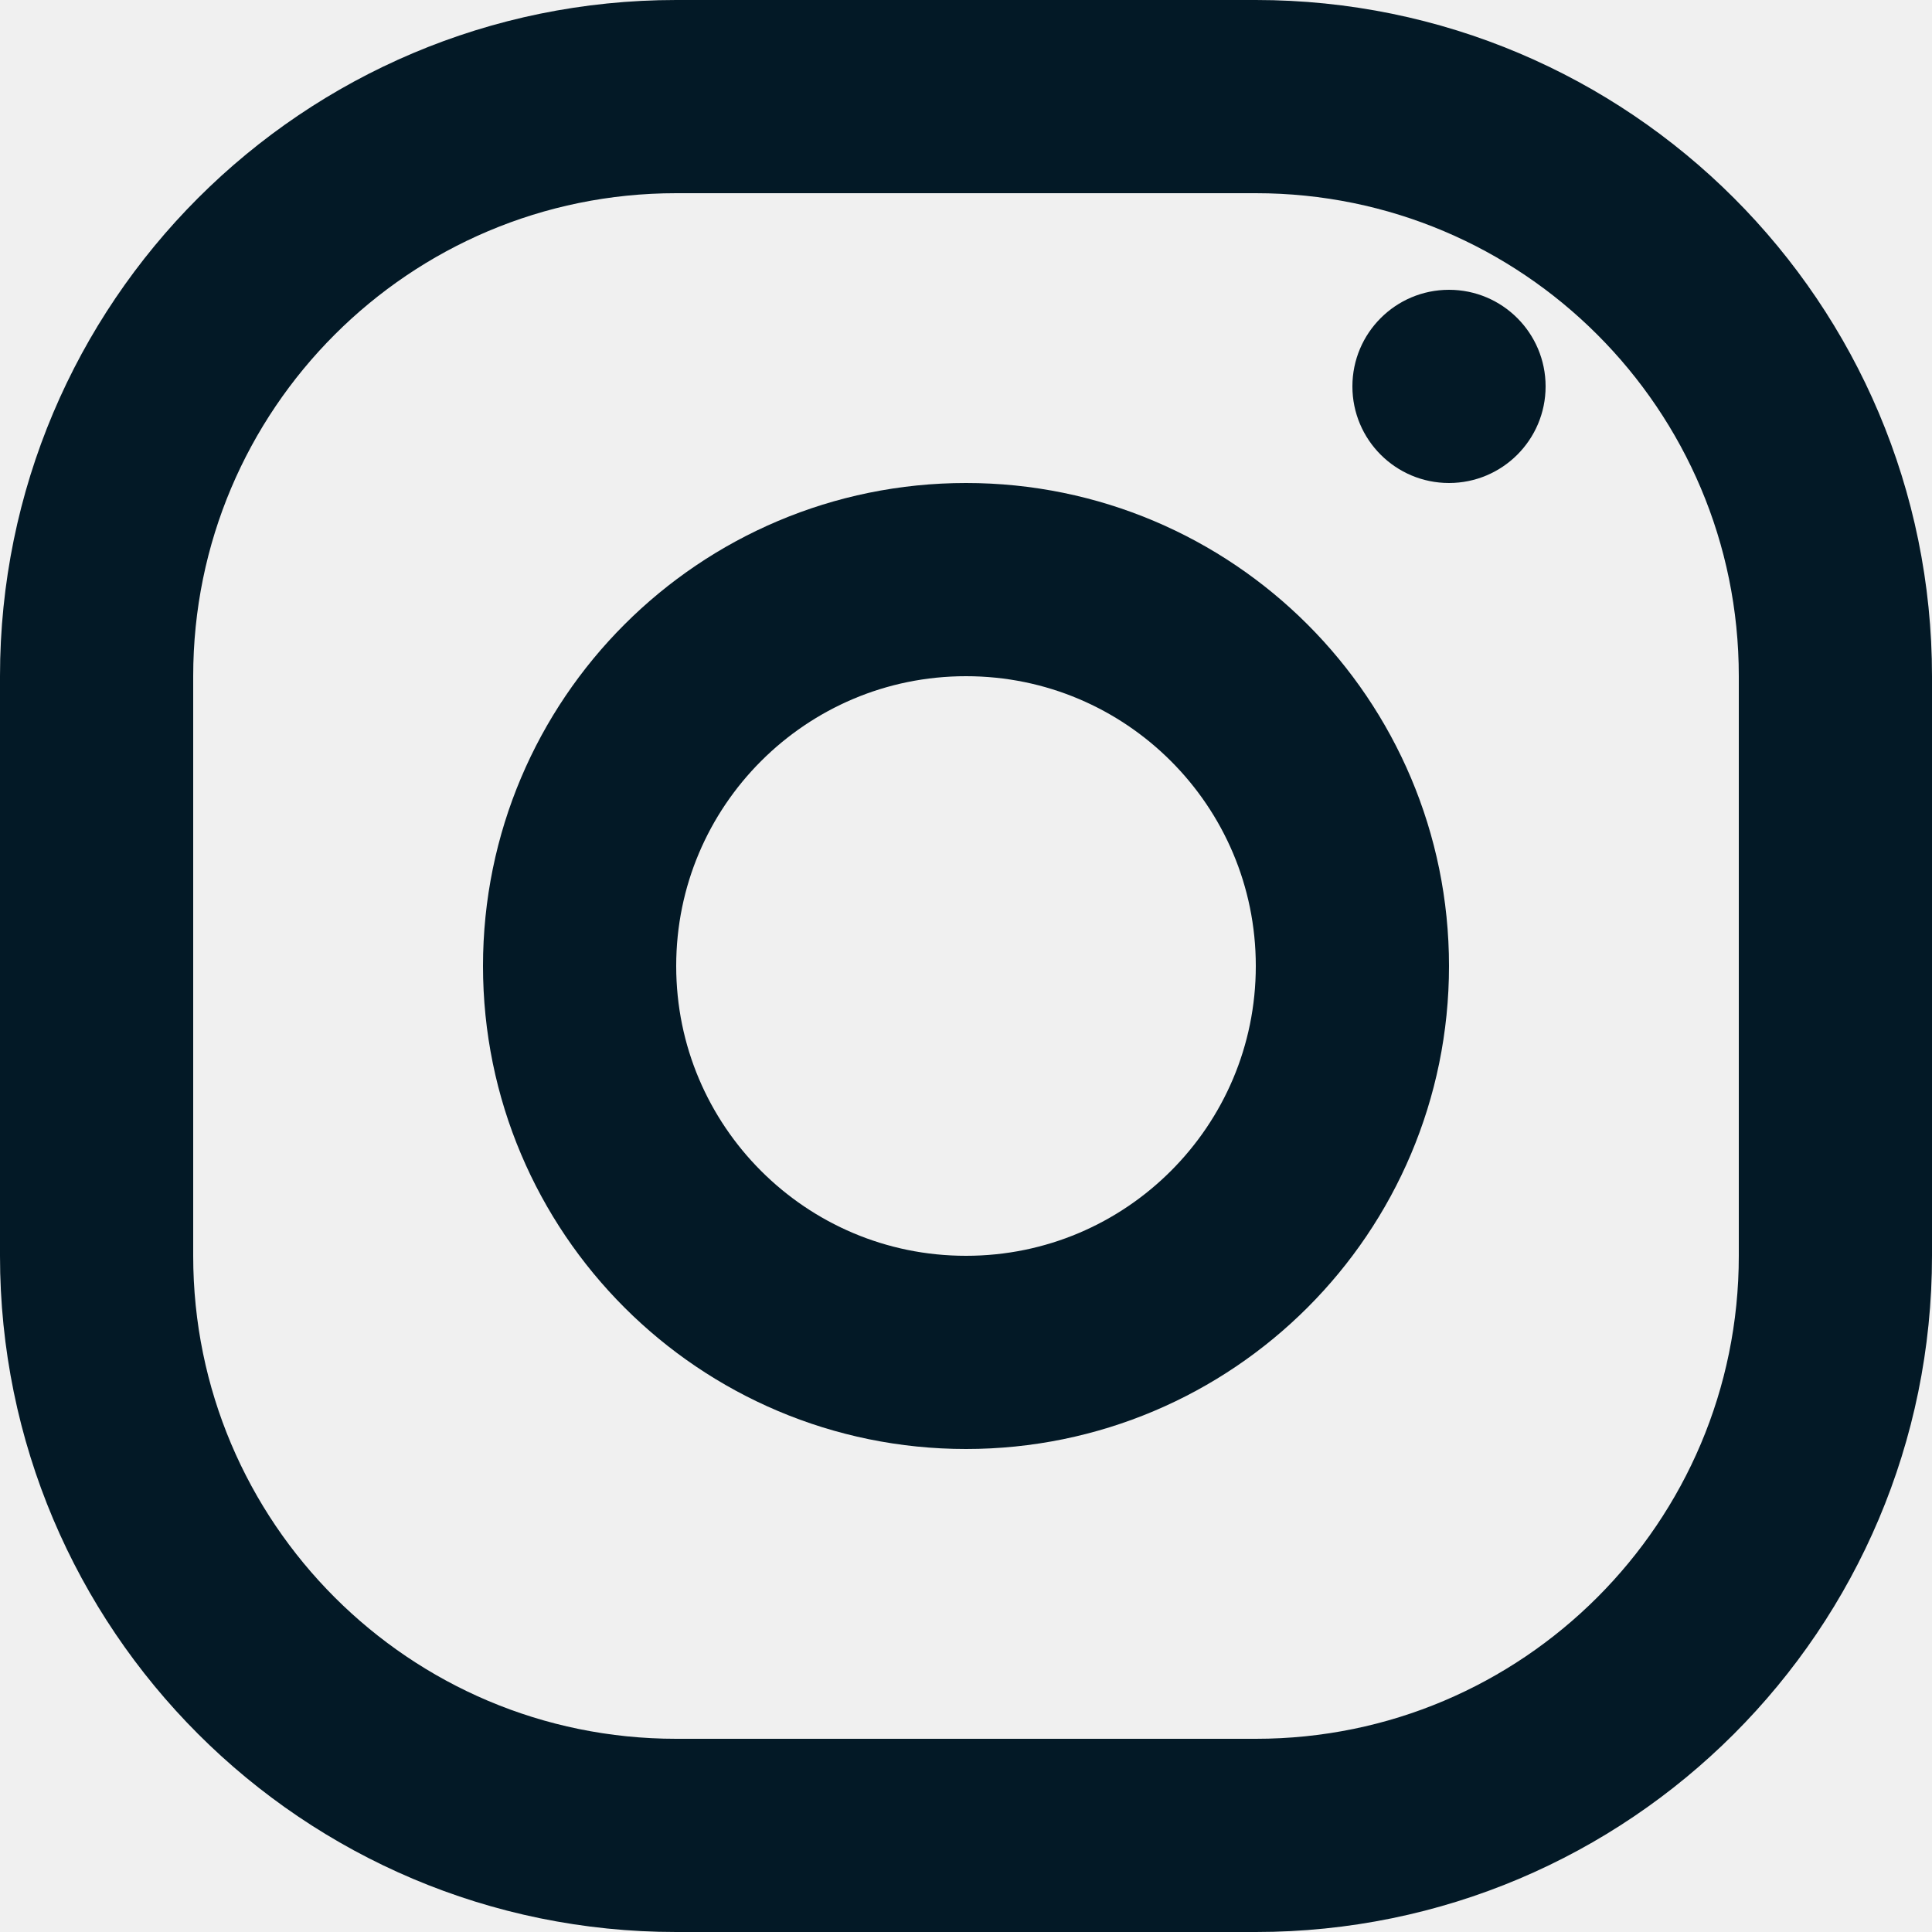
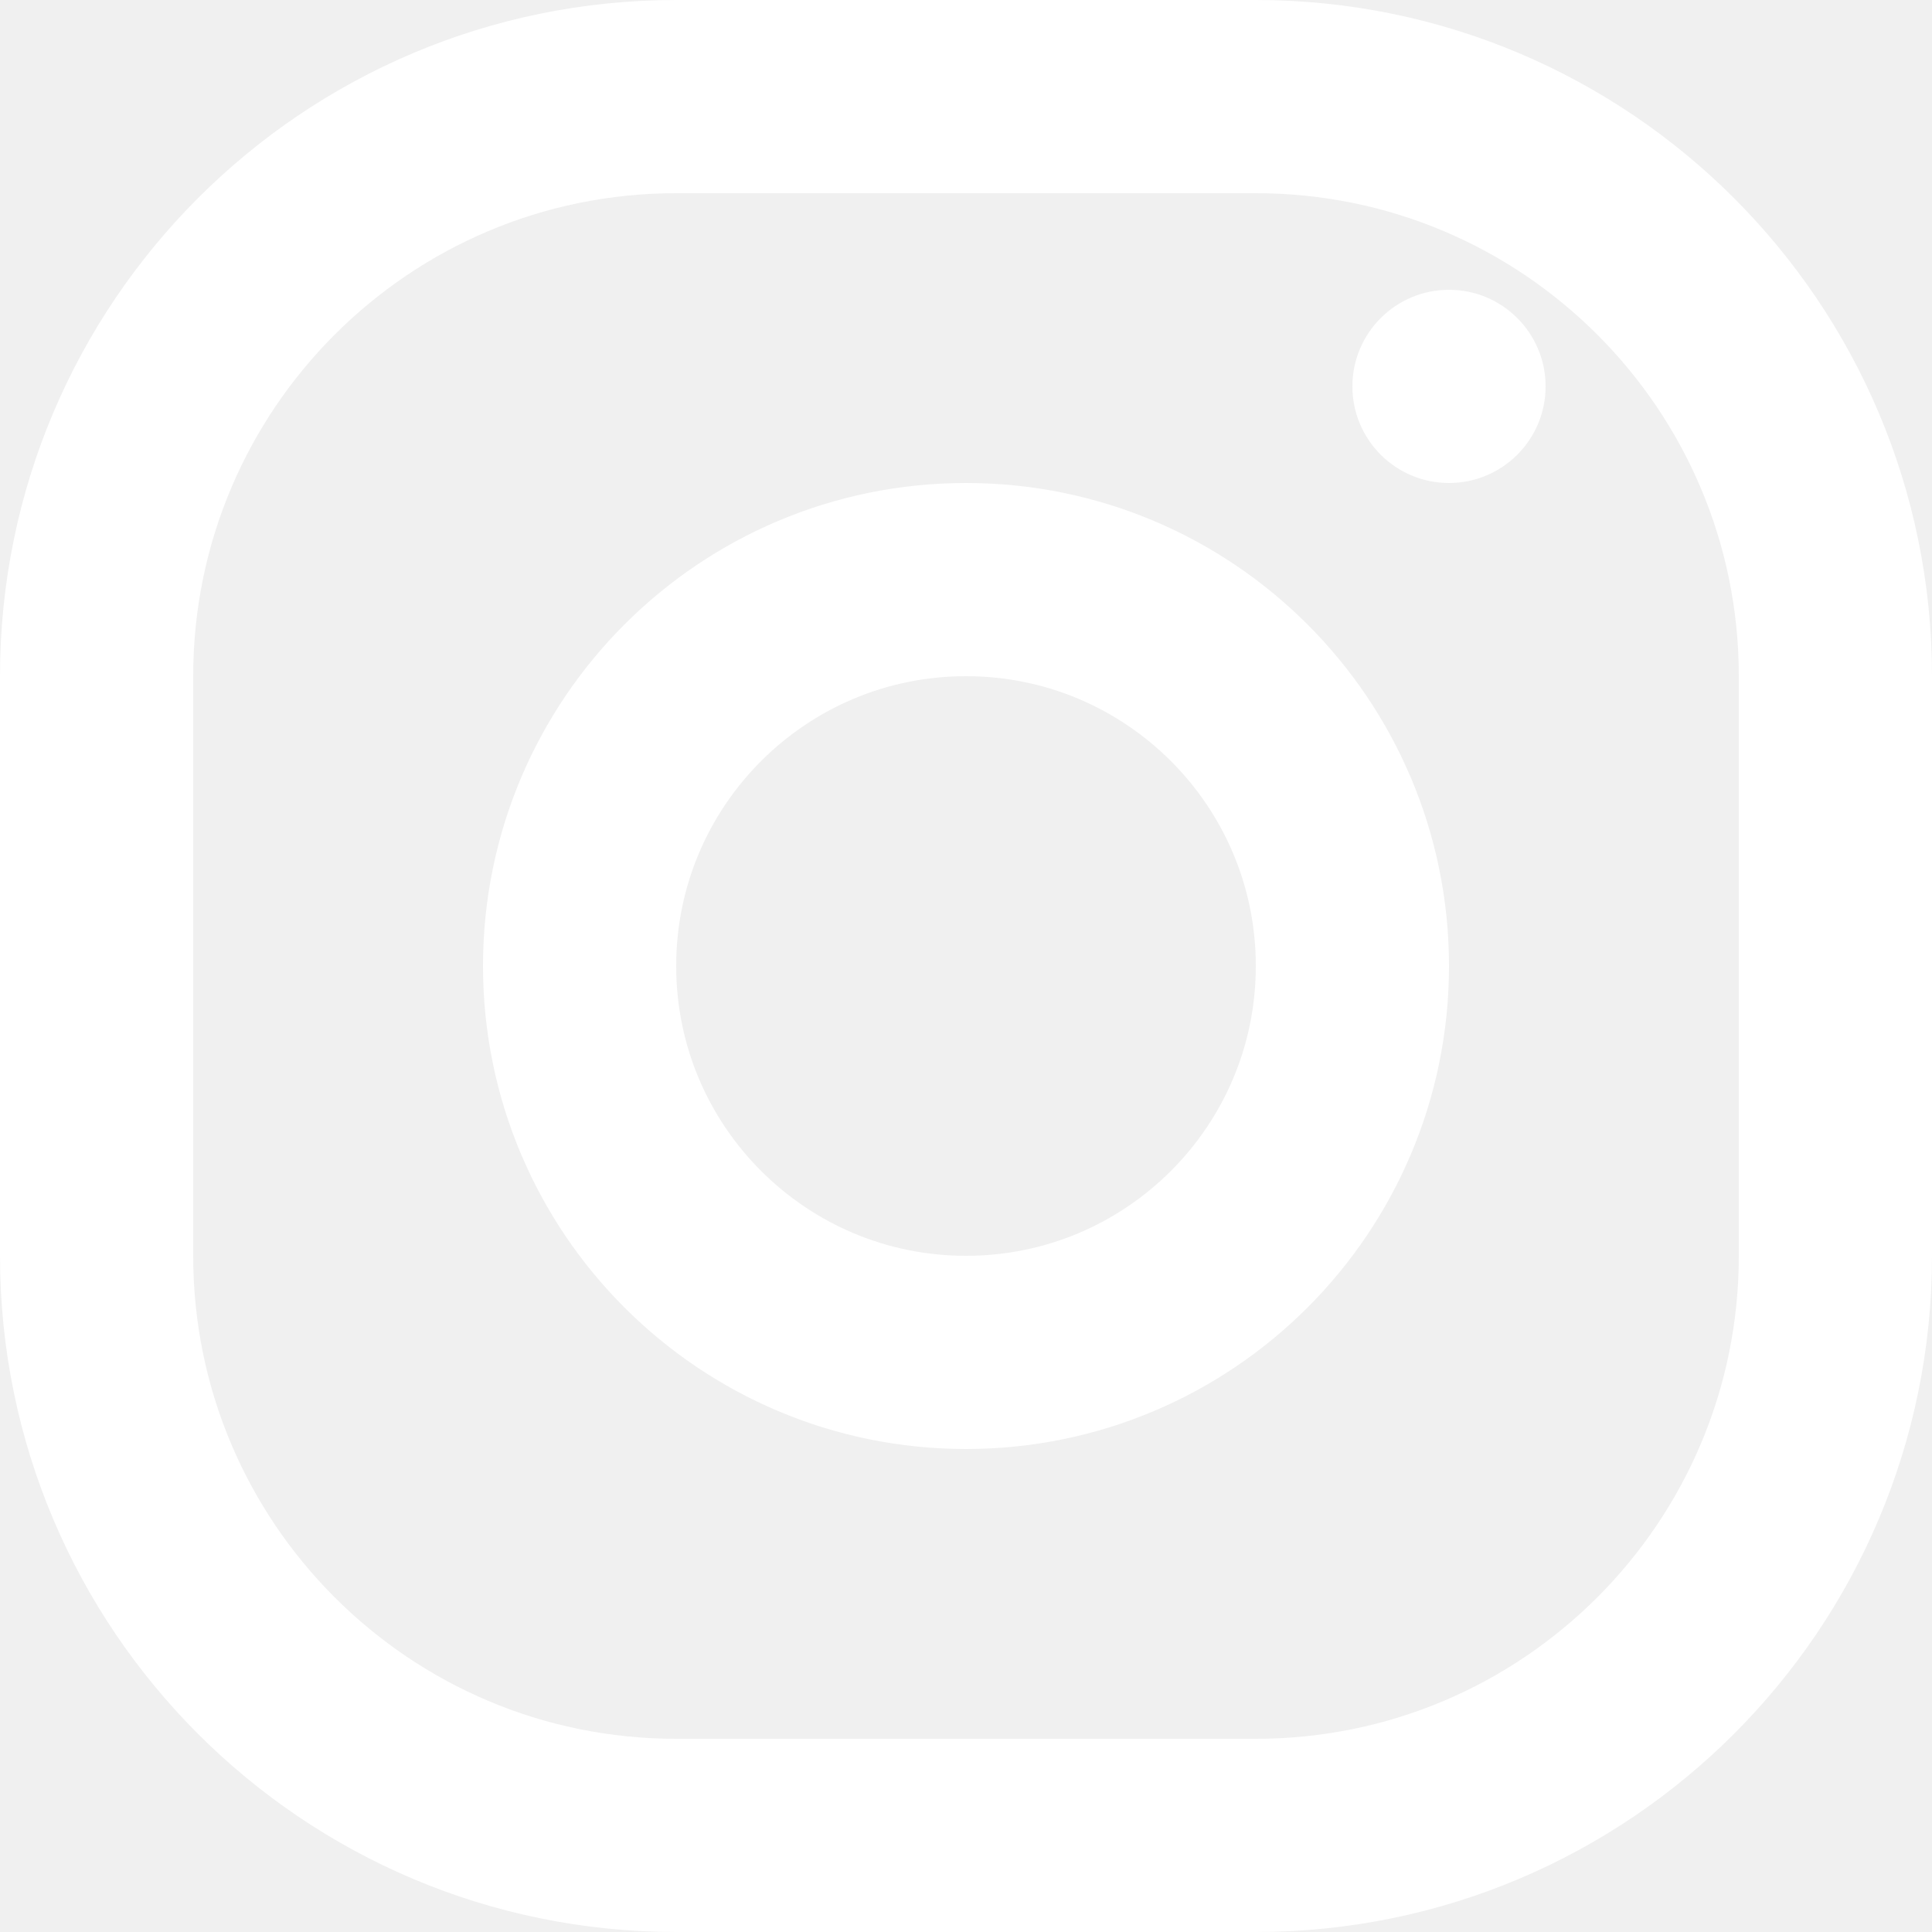
- <svg xmlns="http://www.w3.org/2000/svg" width="20px" height="20px" viewBox="0 0 20 20" version="1.1">
-   <g id="Page-1" stroke="none" stroke-width="1" fill="none" fill-rule="evenodd">
-     <g id="Desktop-HD" transform="translate(-785, -733)" fill-rule="nonzero">
-       <g id="site_showcase" transform="translate(343, 321)">
-         <g id="showcase_content">
-           <g id="social_icons" transform="translate(293, 412)">
-             <g id="instagram_icon" transform="translate(149, 0)">
-               <circle id="Oval" stroke="#031926" stroke-width="2" cx="10" cy="10" r="4" />
-               <circle id="Oval" fill="#031926" cx="15" cy="4" r="1" />
-               <rect id="Rectangle" stroke="#031926" stroke-width="2" x="1" y="1" width="18" height="18" rx="6" />
-             </g>
+ <svg xmlns="http://www.w3.org/2000/svg" id="Page-1" width="20" height="20" viewBox="0 0 20 20">
+   <g id="Desktop-HD" transform="translate(-785 -733)">
+     <g id="site_showcase" transform="translate(343 321)">
+       <g id="showcase_content">
+         <g id="social_icons" transform="translate(293 412)">
+           <g id="instagram_icon" transform="translate(149)">
+             <circle id="Oval" cx="4" cy="4" r="4" transform="translate(6 6)" fill="none" stroke="#fff" stroke-width="2" />
+             <circle id="Oval-2" data-name="Oval" cx="1" cy="1" r="1" transform="translate(14 3)" fill="#fff" />
+             <rect id="Rectangle" width="18" height="18" rx="6" stroke-width="2" fill="none" stroke="#fff" transform="translate(1 1)" />
          </g>
        </g>
      </g>
    </g>
  </g>
</svg>
